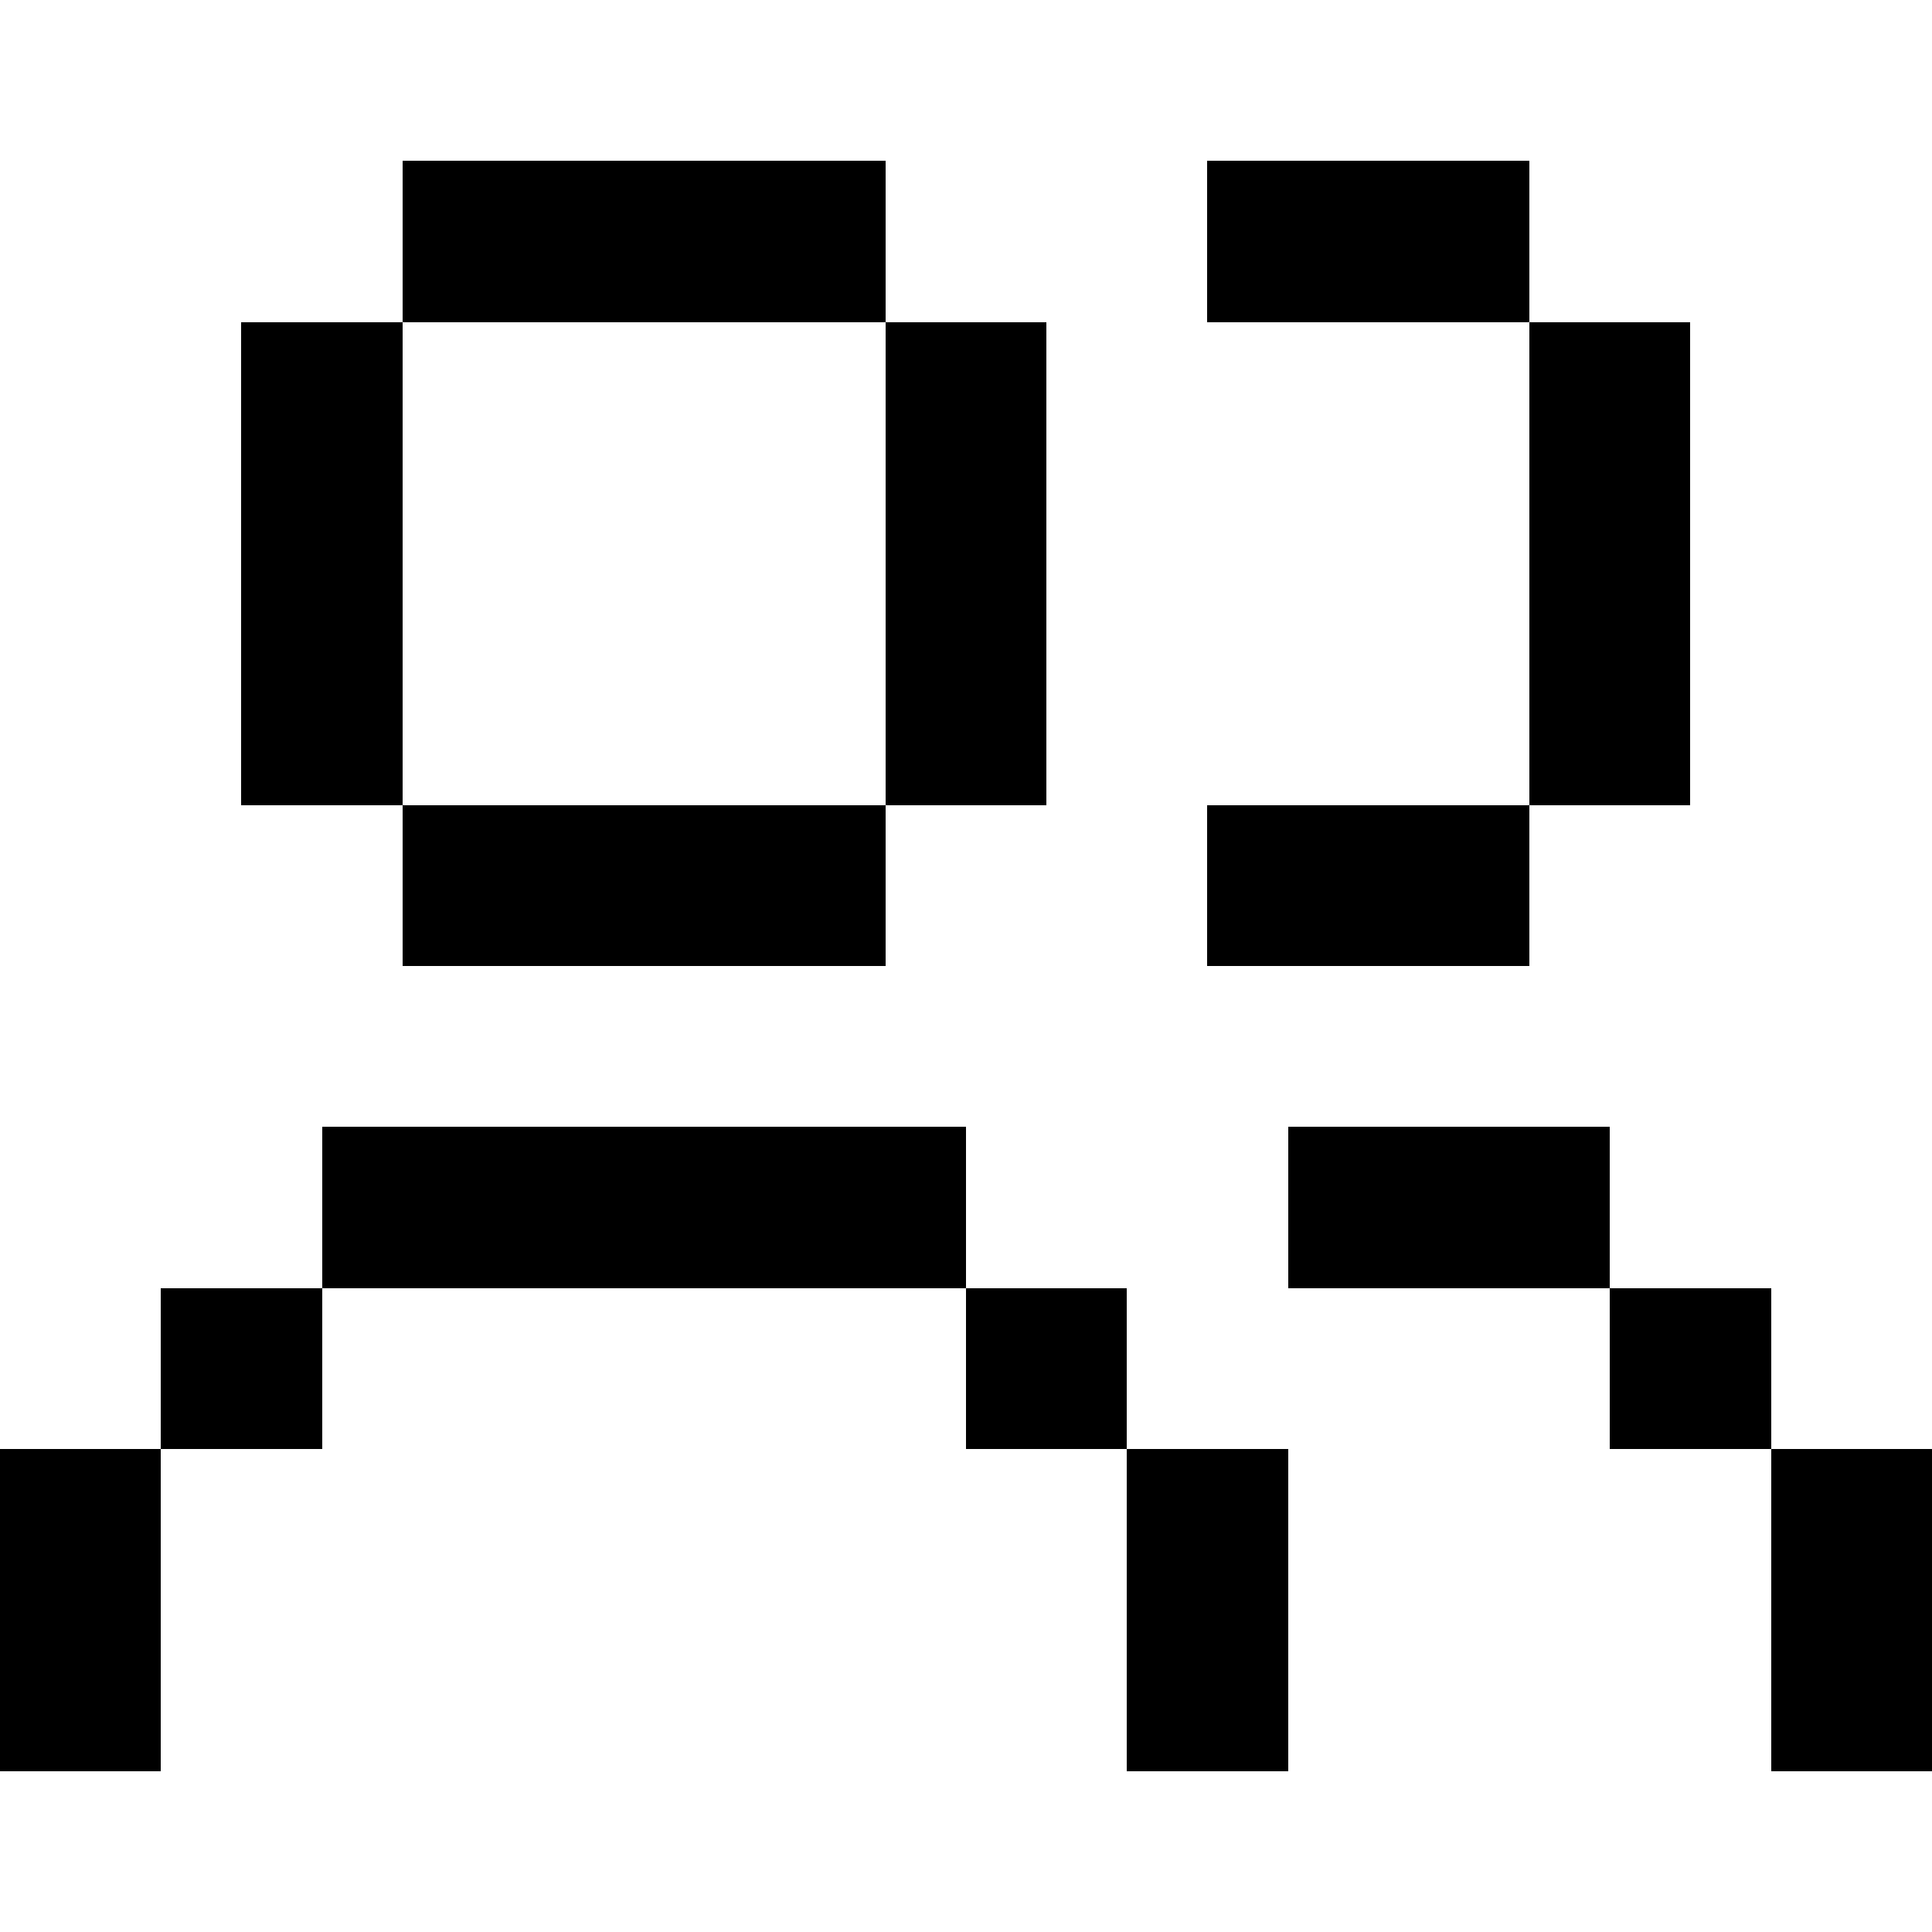
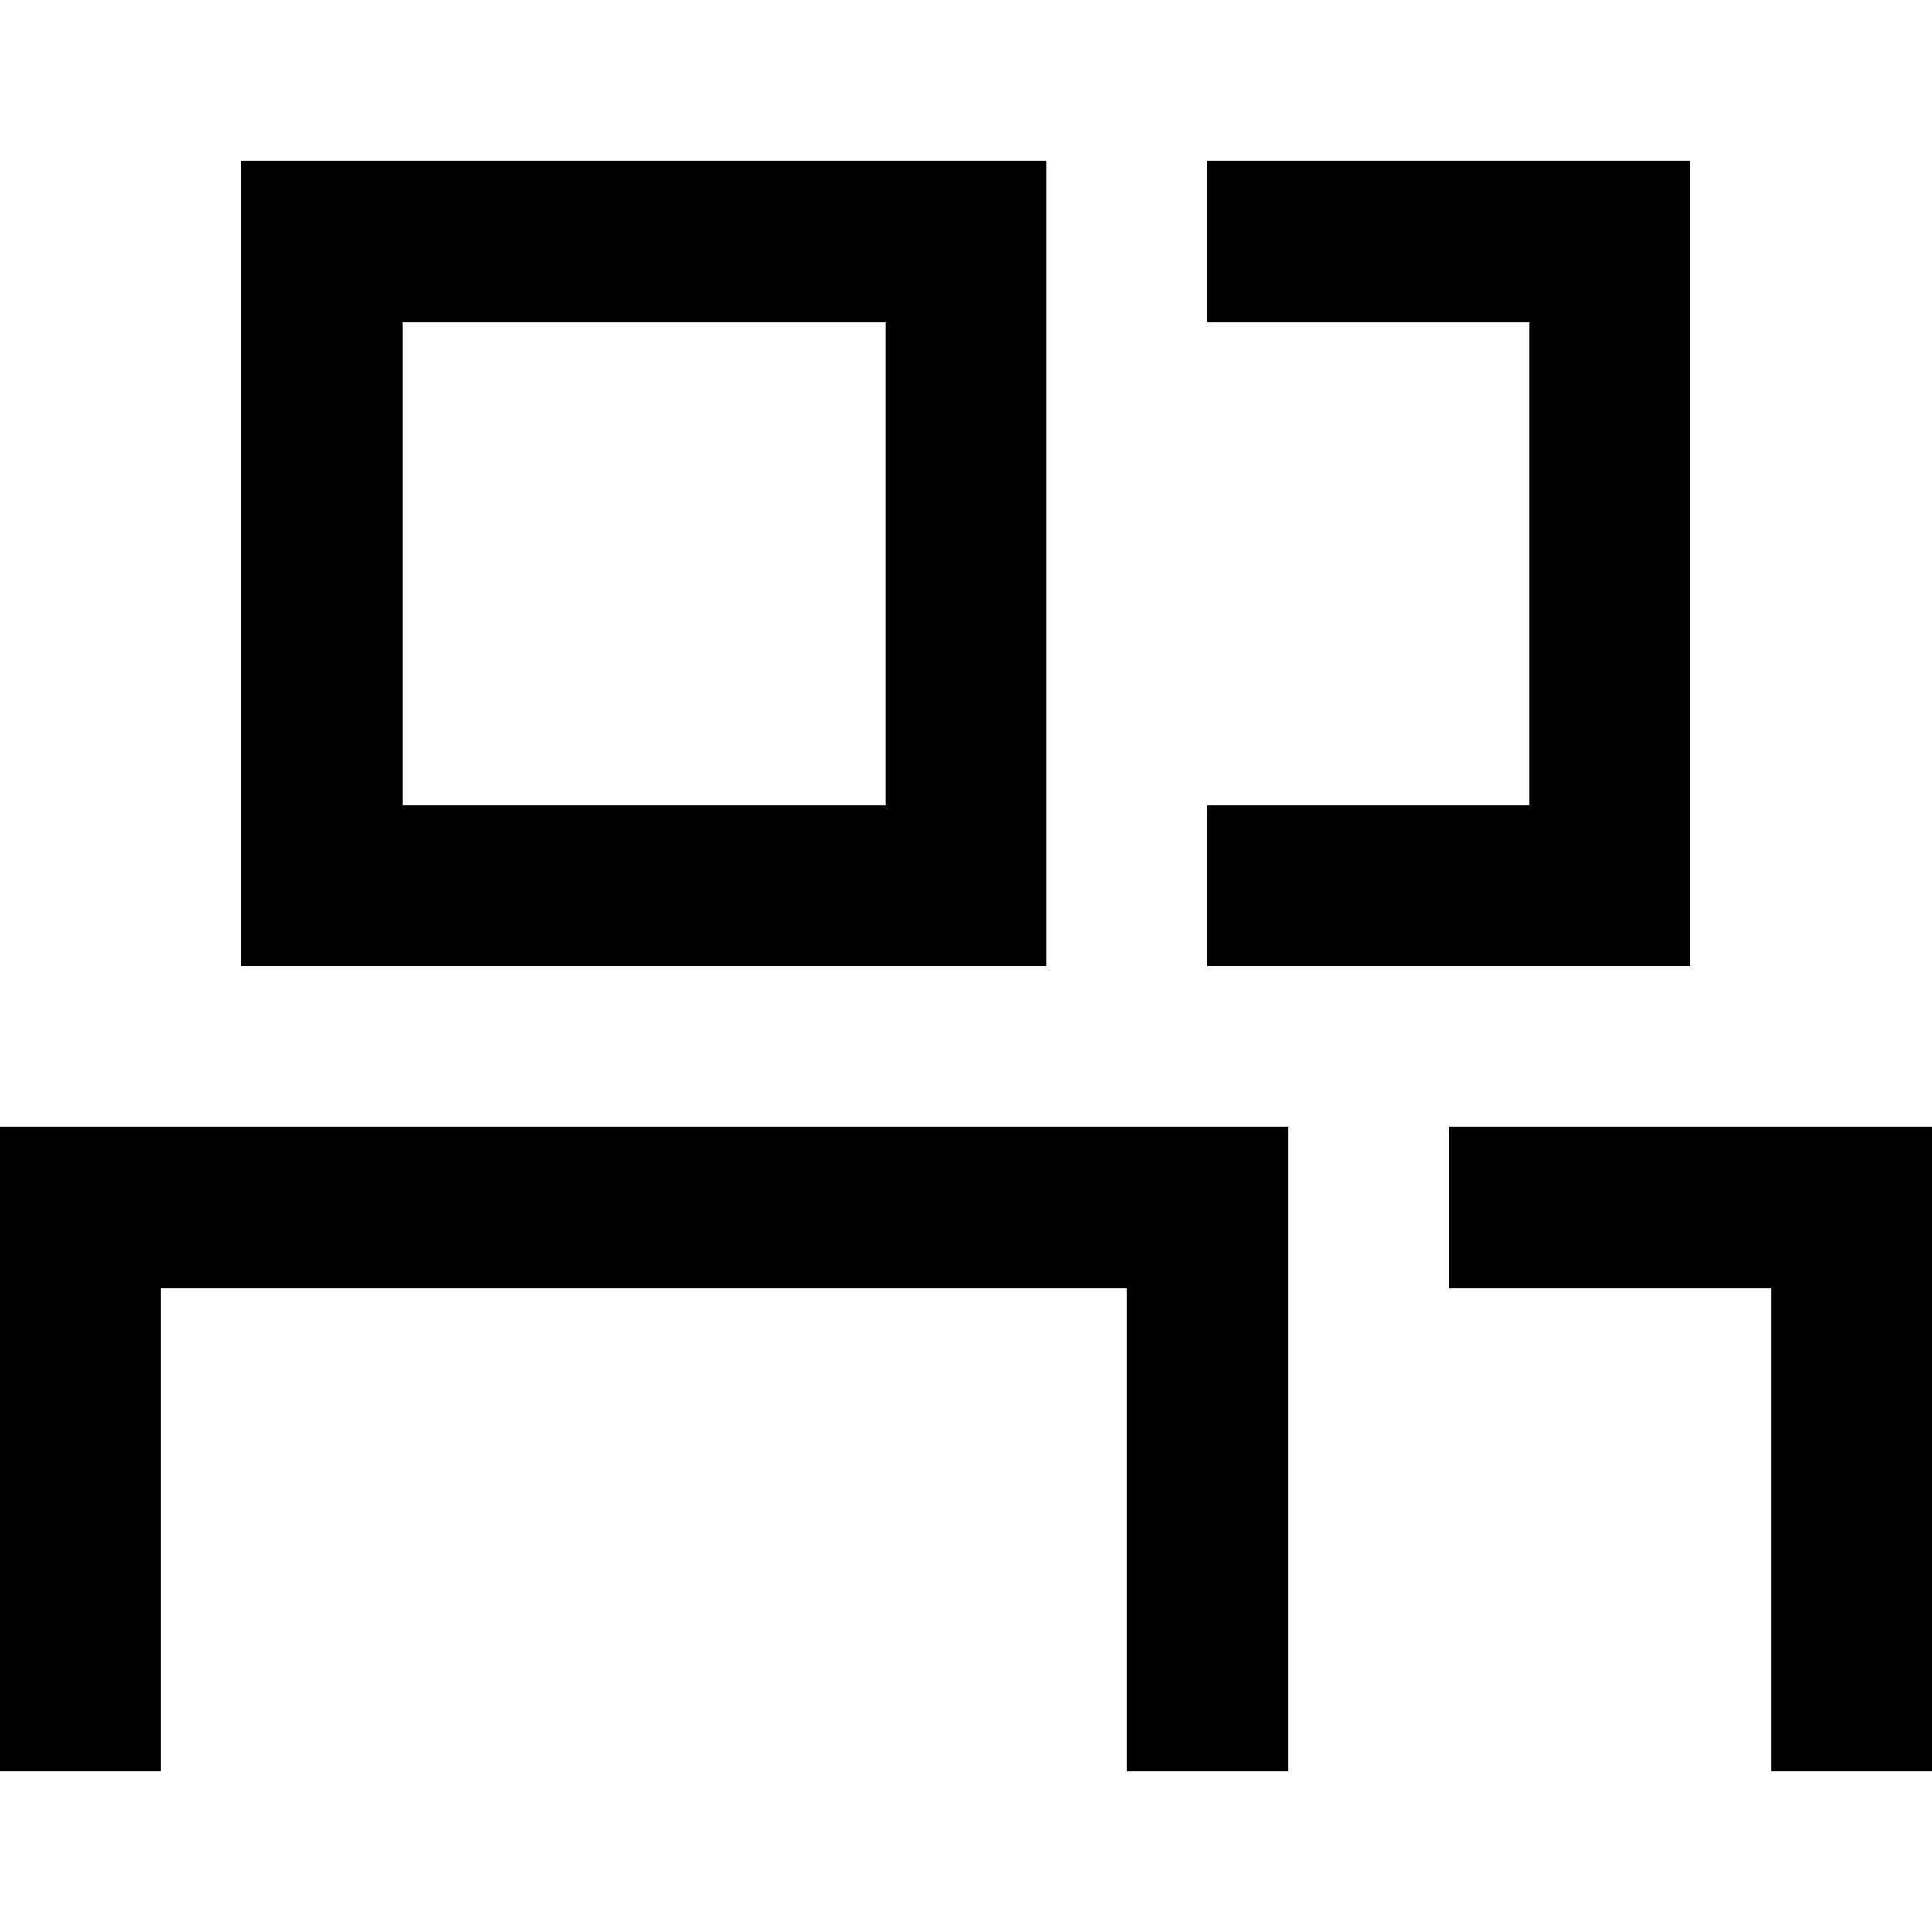
<svg xmlns="http://www.w3.org/2000/svg" shape-rendering="crispEdges" width="24" height="24" fill="currentColor" viewBox="0 0 24 24">
-   <path d="M5 2h6v2H5zm10 0h4v2h-4zM5 10h6v2H5zm10 0h4v2h-4zm4-6h2v6h-2zm-8 0h2v6h-2zM3 4h2v6H3zM0 18h2v4H0zm14 0h2v4h-2zm8 0h2v4h-2zM4 14h8v2H4zm12 0h4v2h-4zM2 16h2v2H2zm10 0h2v2h-2zm8 0h2v2h-2z" />
+   <path d="M3 2h10v2H3zm12 0h6v2h-6zM3 10h10v2H3zm12 0h6v2h-6zm-4-6h2v6h-2zm8 0h2v6h-2zM3 4h2v6H3zM0 14h2v8H0zm14 0h2v8h-2zm8 0h2v8h-2zM2 14h12v2H2zm16 0h4v2h-4z" />
</svg>
